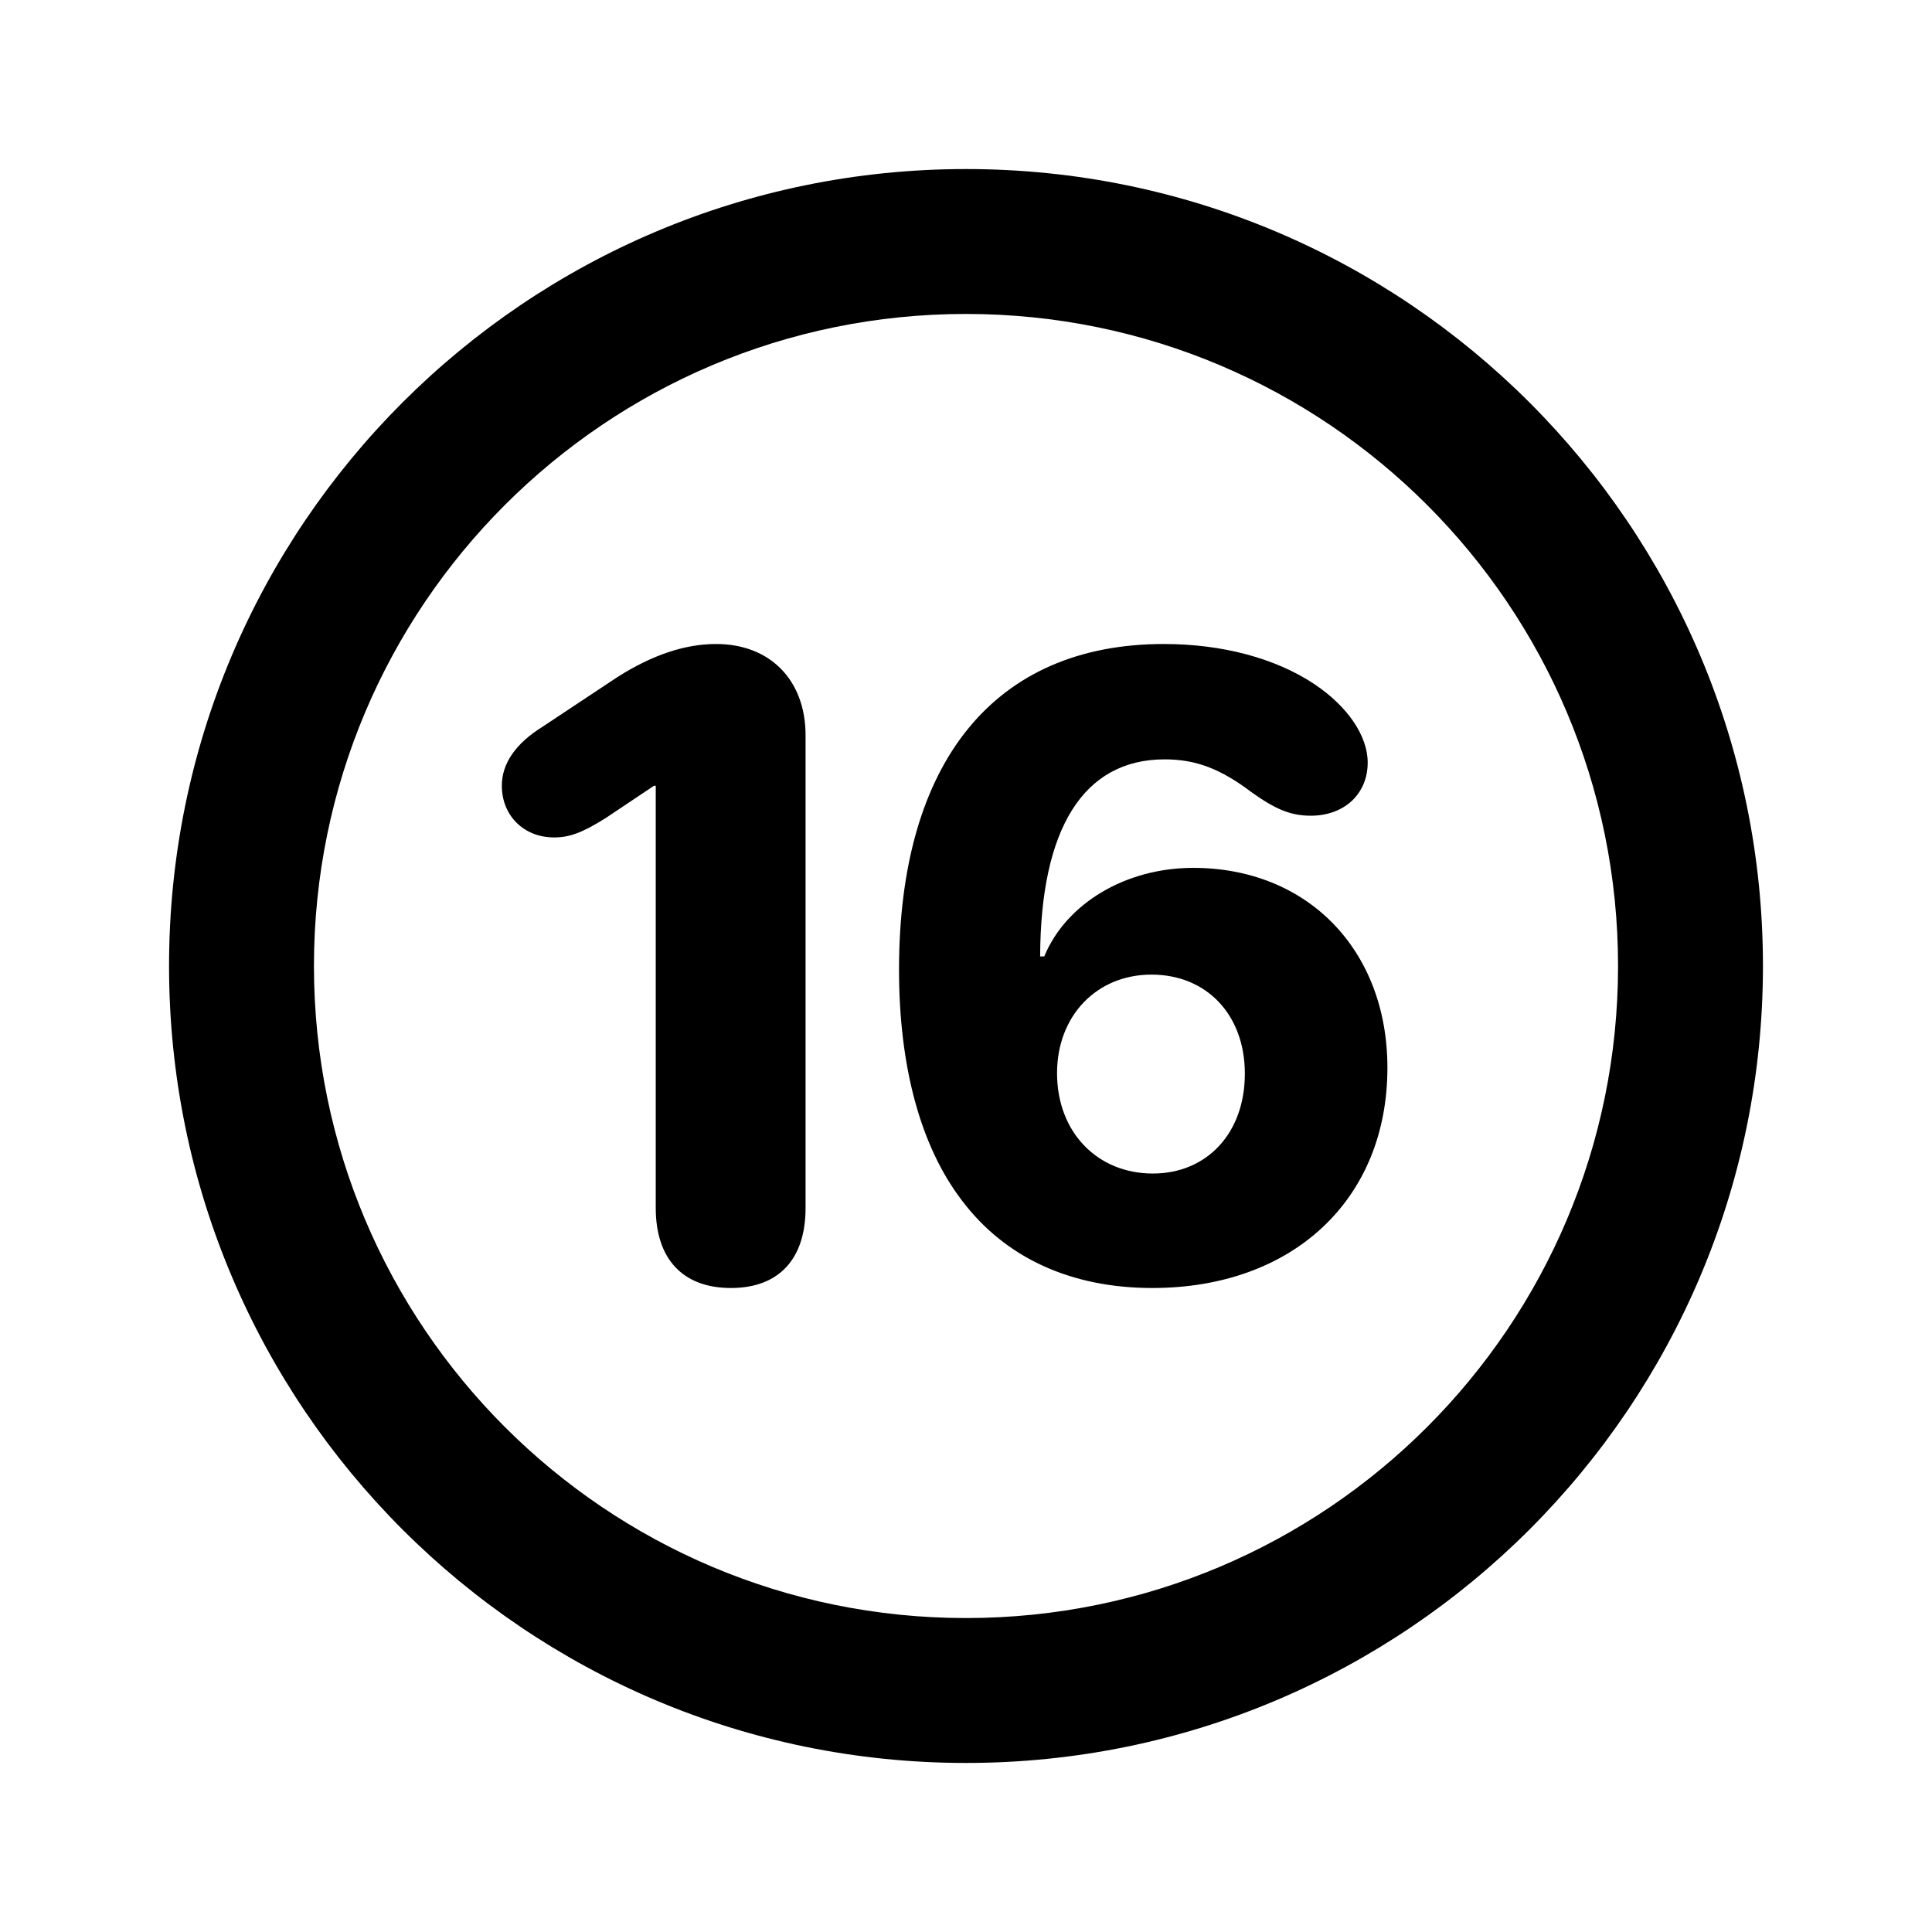
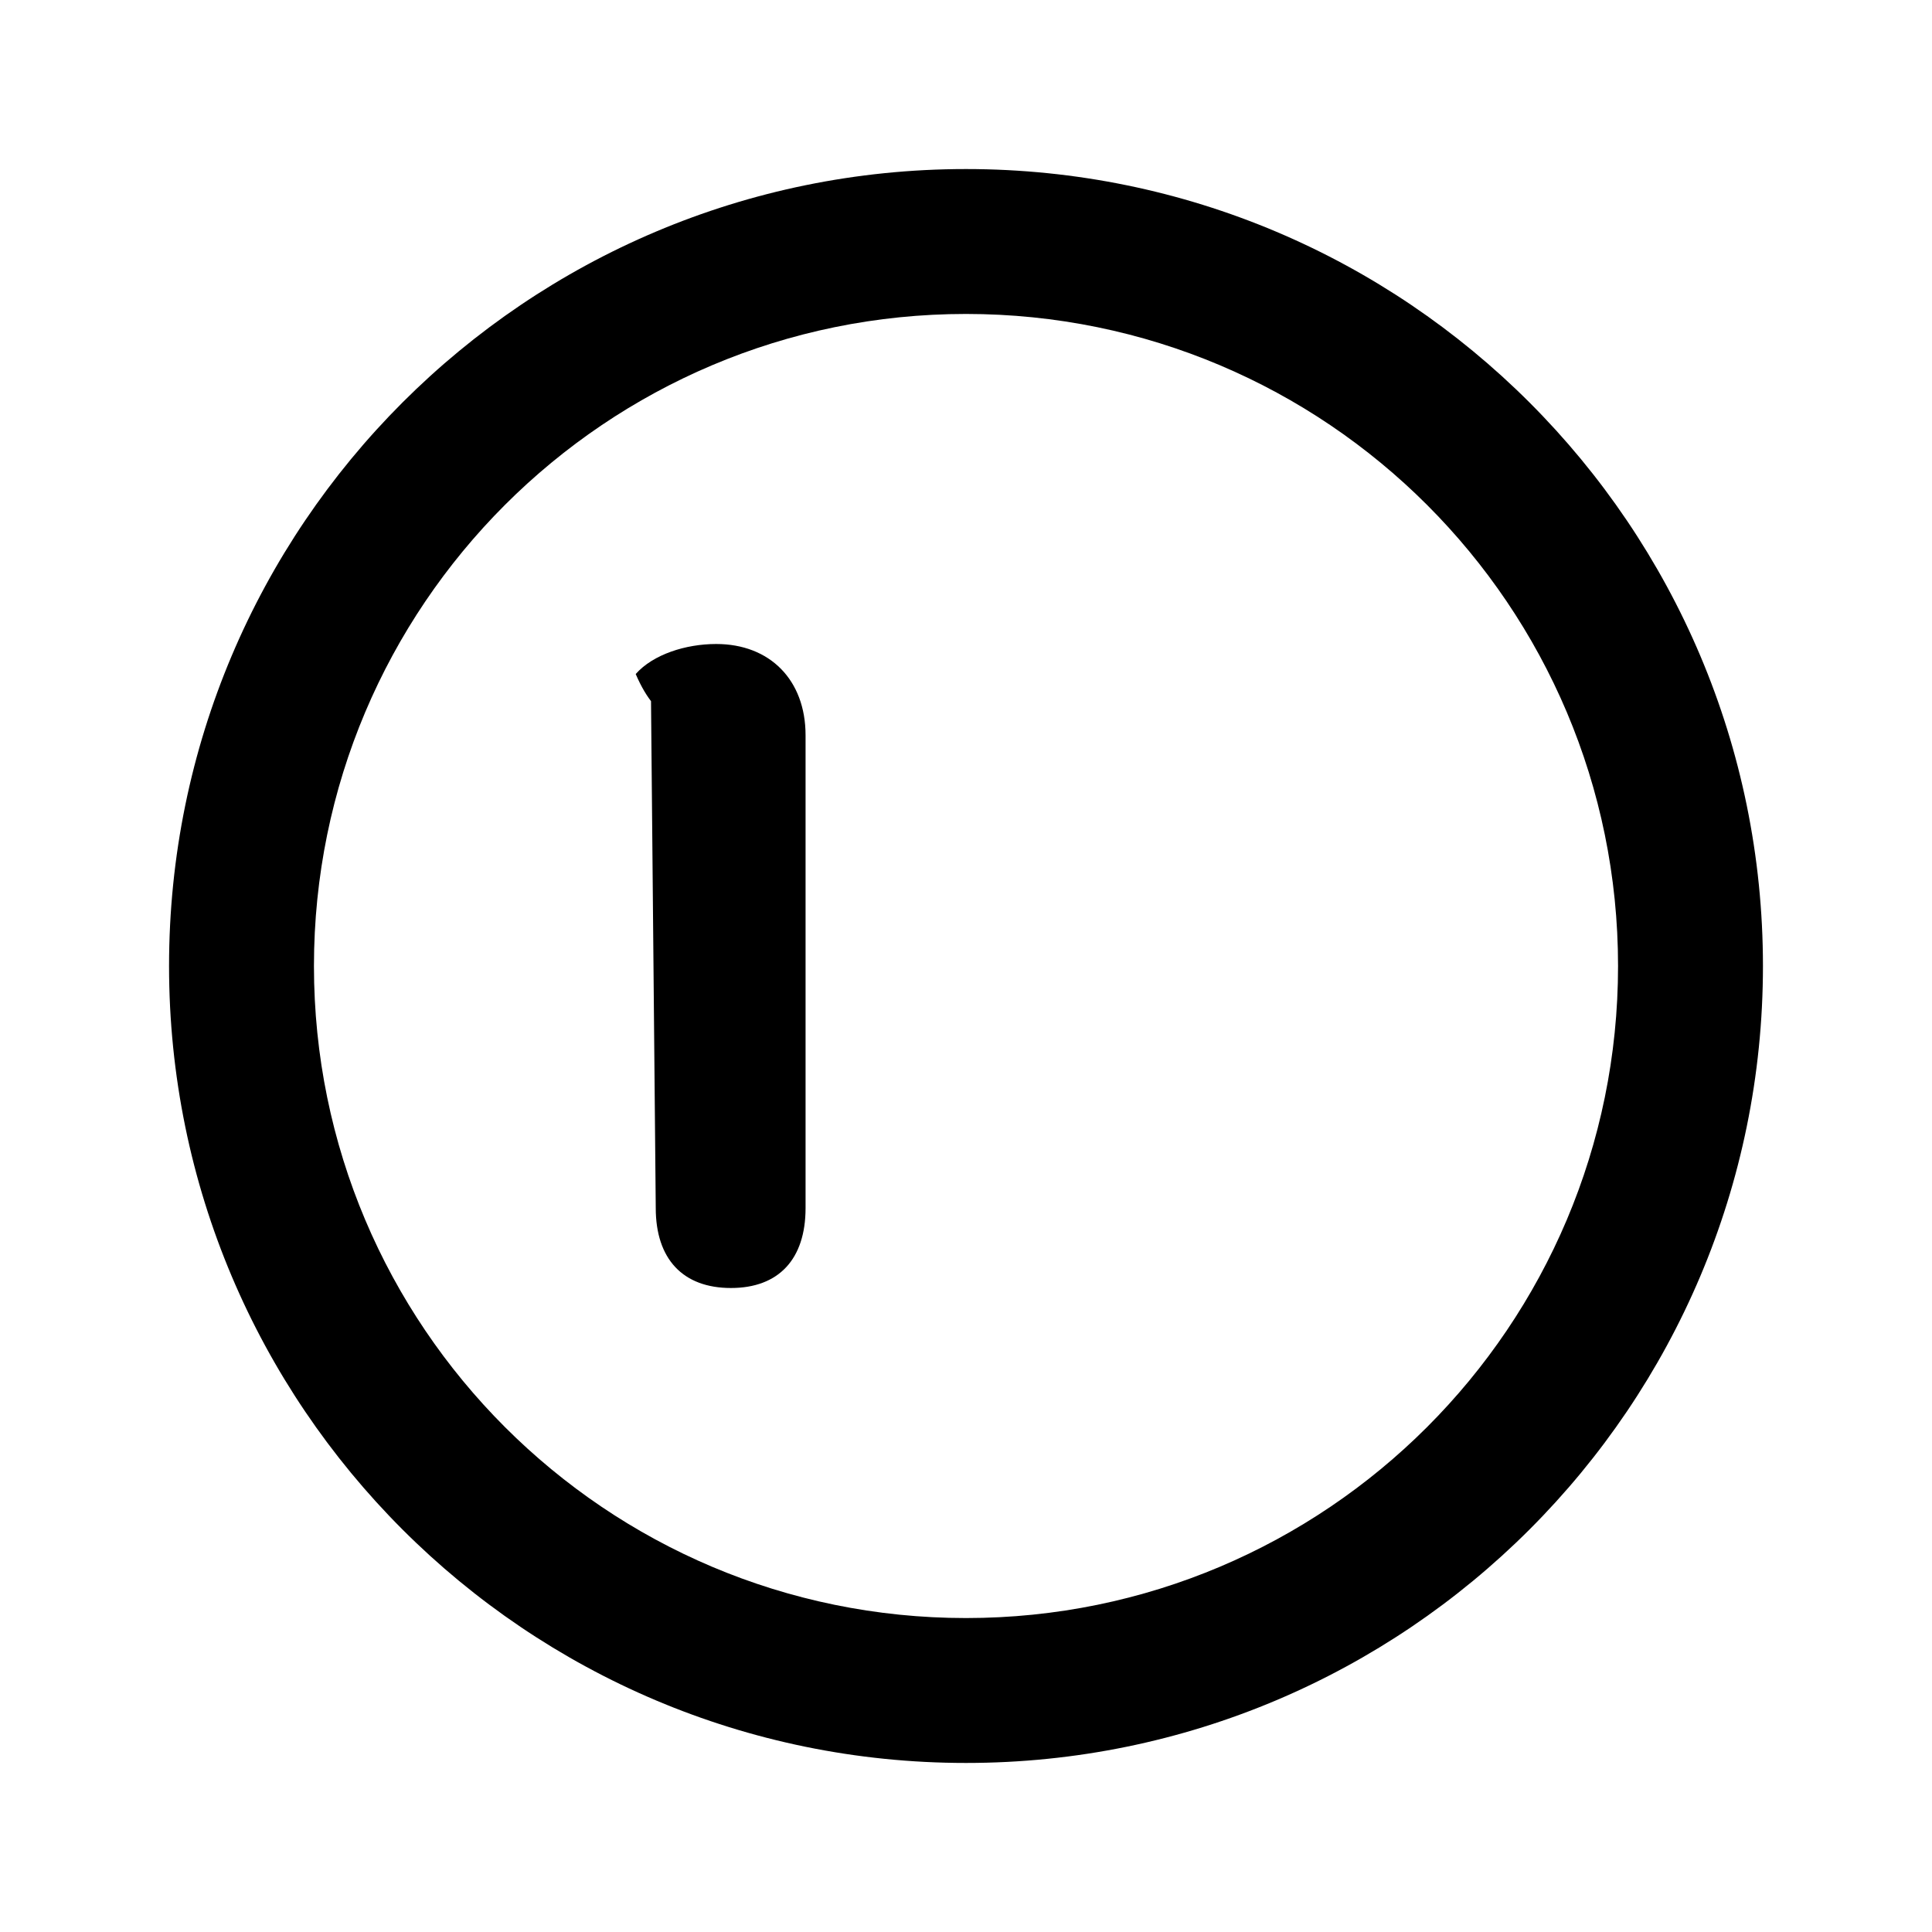
<svg xmlns="http://www.w3.org/2000/svg" width="24" height="24" fill="currentColor" viewBox="0 0 24 24">
-   <path d="M8.146 15.007c0 .632.336.993.934.993.591 0 .927-.355.927-.993V9.134c0-.688-.444-1.134-1.11-1.134-.38 0-.785.13-1.229.412l-.927.615c-.336.209-.507.457-.507.733 0 .373.274.643.65.643.187 0 .346-.056.642-.242l.598-.4h.022v5.246Zm3.022-2.962c0 1.207.268 2.195.78 2.866.54.717 1.36 1.089 2.367 1.089 1.741 0 2.92-1.095 2.92-2.736 0-1.461-.99-2.483-2.413-2.483-.837 0-1.577.44-1.85 1.1h-.051c.006-1.585.535-2.448 1.548-2.448.387 0 .694.118 1.075.406.307.22.495.294.74.294.415 0 .706-.271.706-.66 0-.333-.25-.7-.666-.977C15.84 8.175 15.18 8 14.457 8c-2.1 0-3.289 1.461-3.289 4.045Zm1.963 1.286c0-.71.49-1.224 1.173-1.224.688 0 1.16.502 1.16 1.23 0 .74-.472 1.241-1.143 1.241-.689 0-1.19-.513-1.19-1.247Z" />
+   <path d="M8.146 15.007c0 .632.336.993.934.993.591 0 .927-.355.927-.993V9.134c0-.688-.444-1.134-1.11-1.134-.38 0-.785.13-1 .373.274.643.65.643.187 0 .346-.056.642-.242l.598-.4h.022v5.246Zm3.022-2.962c0 1.207.268 2.195.78 2.866.54.717 1.36 1.089 2.367 1.089 1.741 0 2.92-1.095 2.92-2.736 0-1.461-.99-2.483-2.413-2.483-.837 0-1.577.44-1.85 1.1h-.051c.006-1.585.535-2.448 1.548-2.448.387 0 .694.118 1.075.406.307.22.495.294.74.294.415 0 .706-.271.706-.66 0-.333-.25-.7-.666-.977C15.84 8.175 15.18 8 14.457 8c-2.1 0-3.289 1.461-3.289 4.045Zm1.963 1.286c0-.71.49-1.224 1.173-1.224.688 0 1.16.502 1.16 1.23 0 .74-.472 1.241-1.143 1.241-.689 0-1.19-.513-1.19-1.247Z" />
  <path fill-rule="evenodd" d="M12 2.1c5.467 0 9.9 4.433 9.9 9.9 0 5.467-4.433 9.9-9.9 9.9-5.467 0-9.9-4.433-9.9-9.9 0-5.467 4.433-9.9 9.9-9.9Zm0 1.8A8.1 8.1 0 0 0 3.9 12a8.1 8.1 0 0 0 8.1 8.1 8.1 8.1 0 0 0 8.1-8.1A8.1 8.1 0 0 0 12 3.9Z" clip-rule="evenodd" />
</svg>
